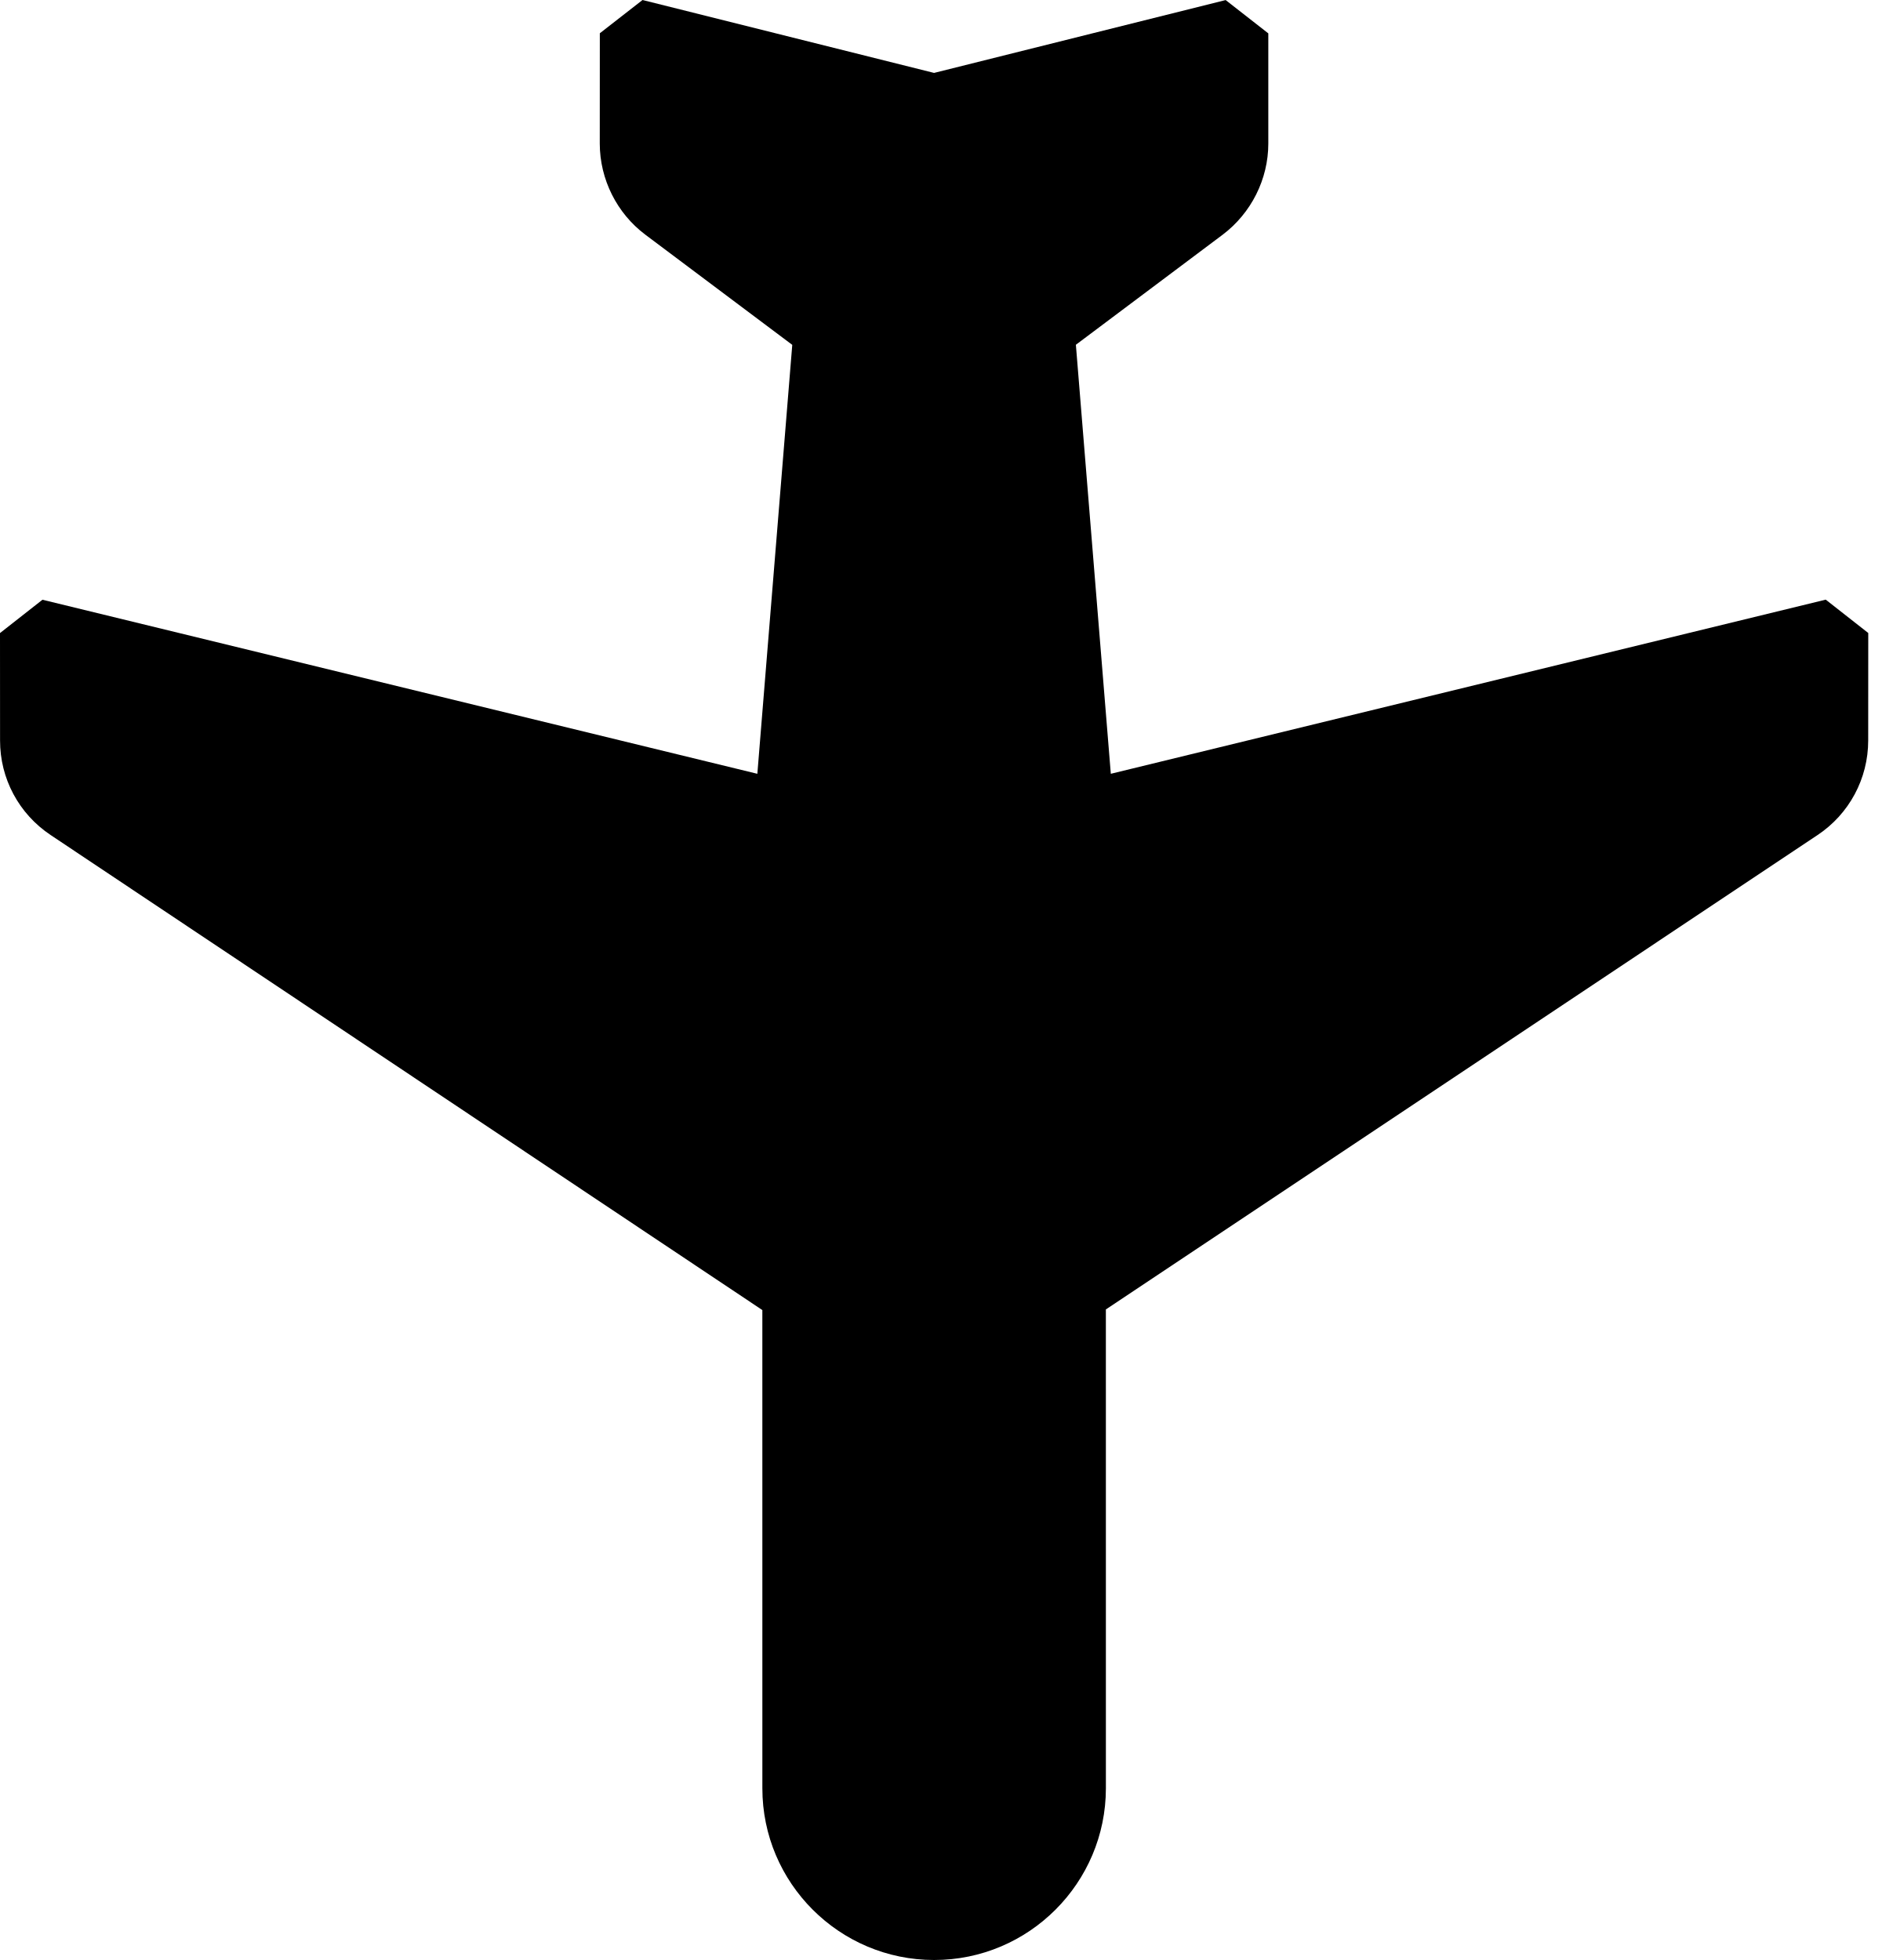
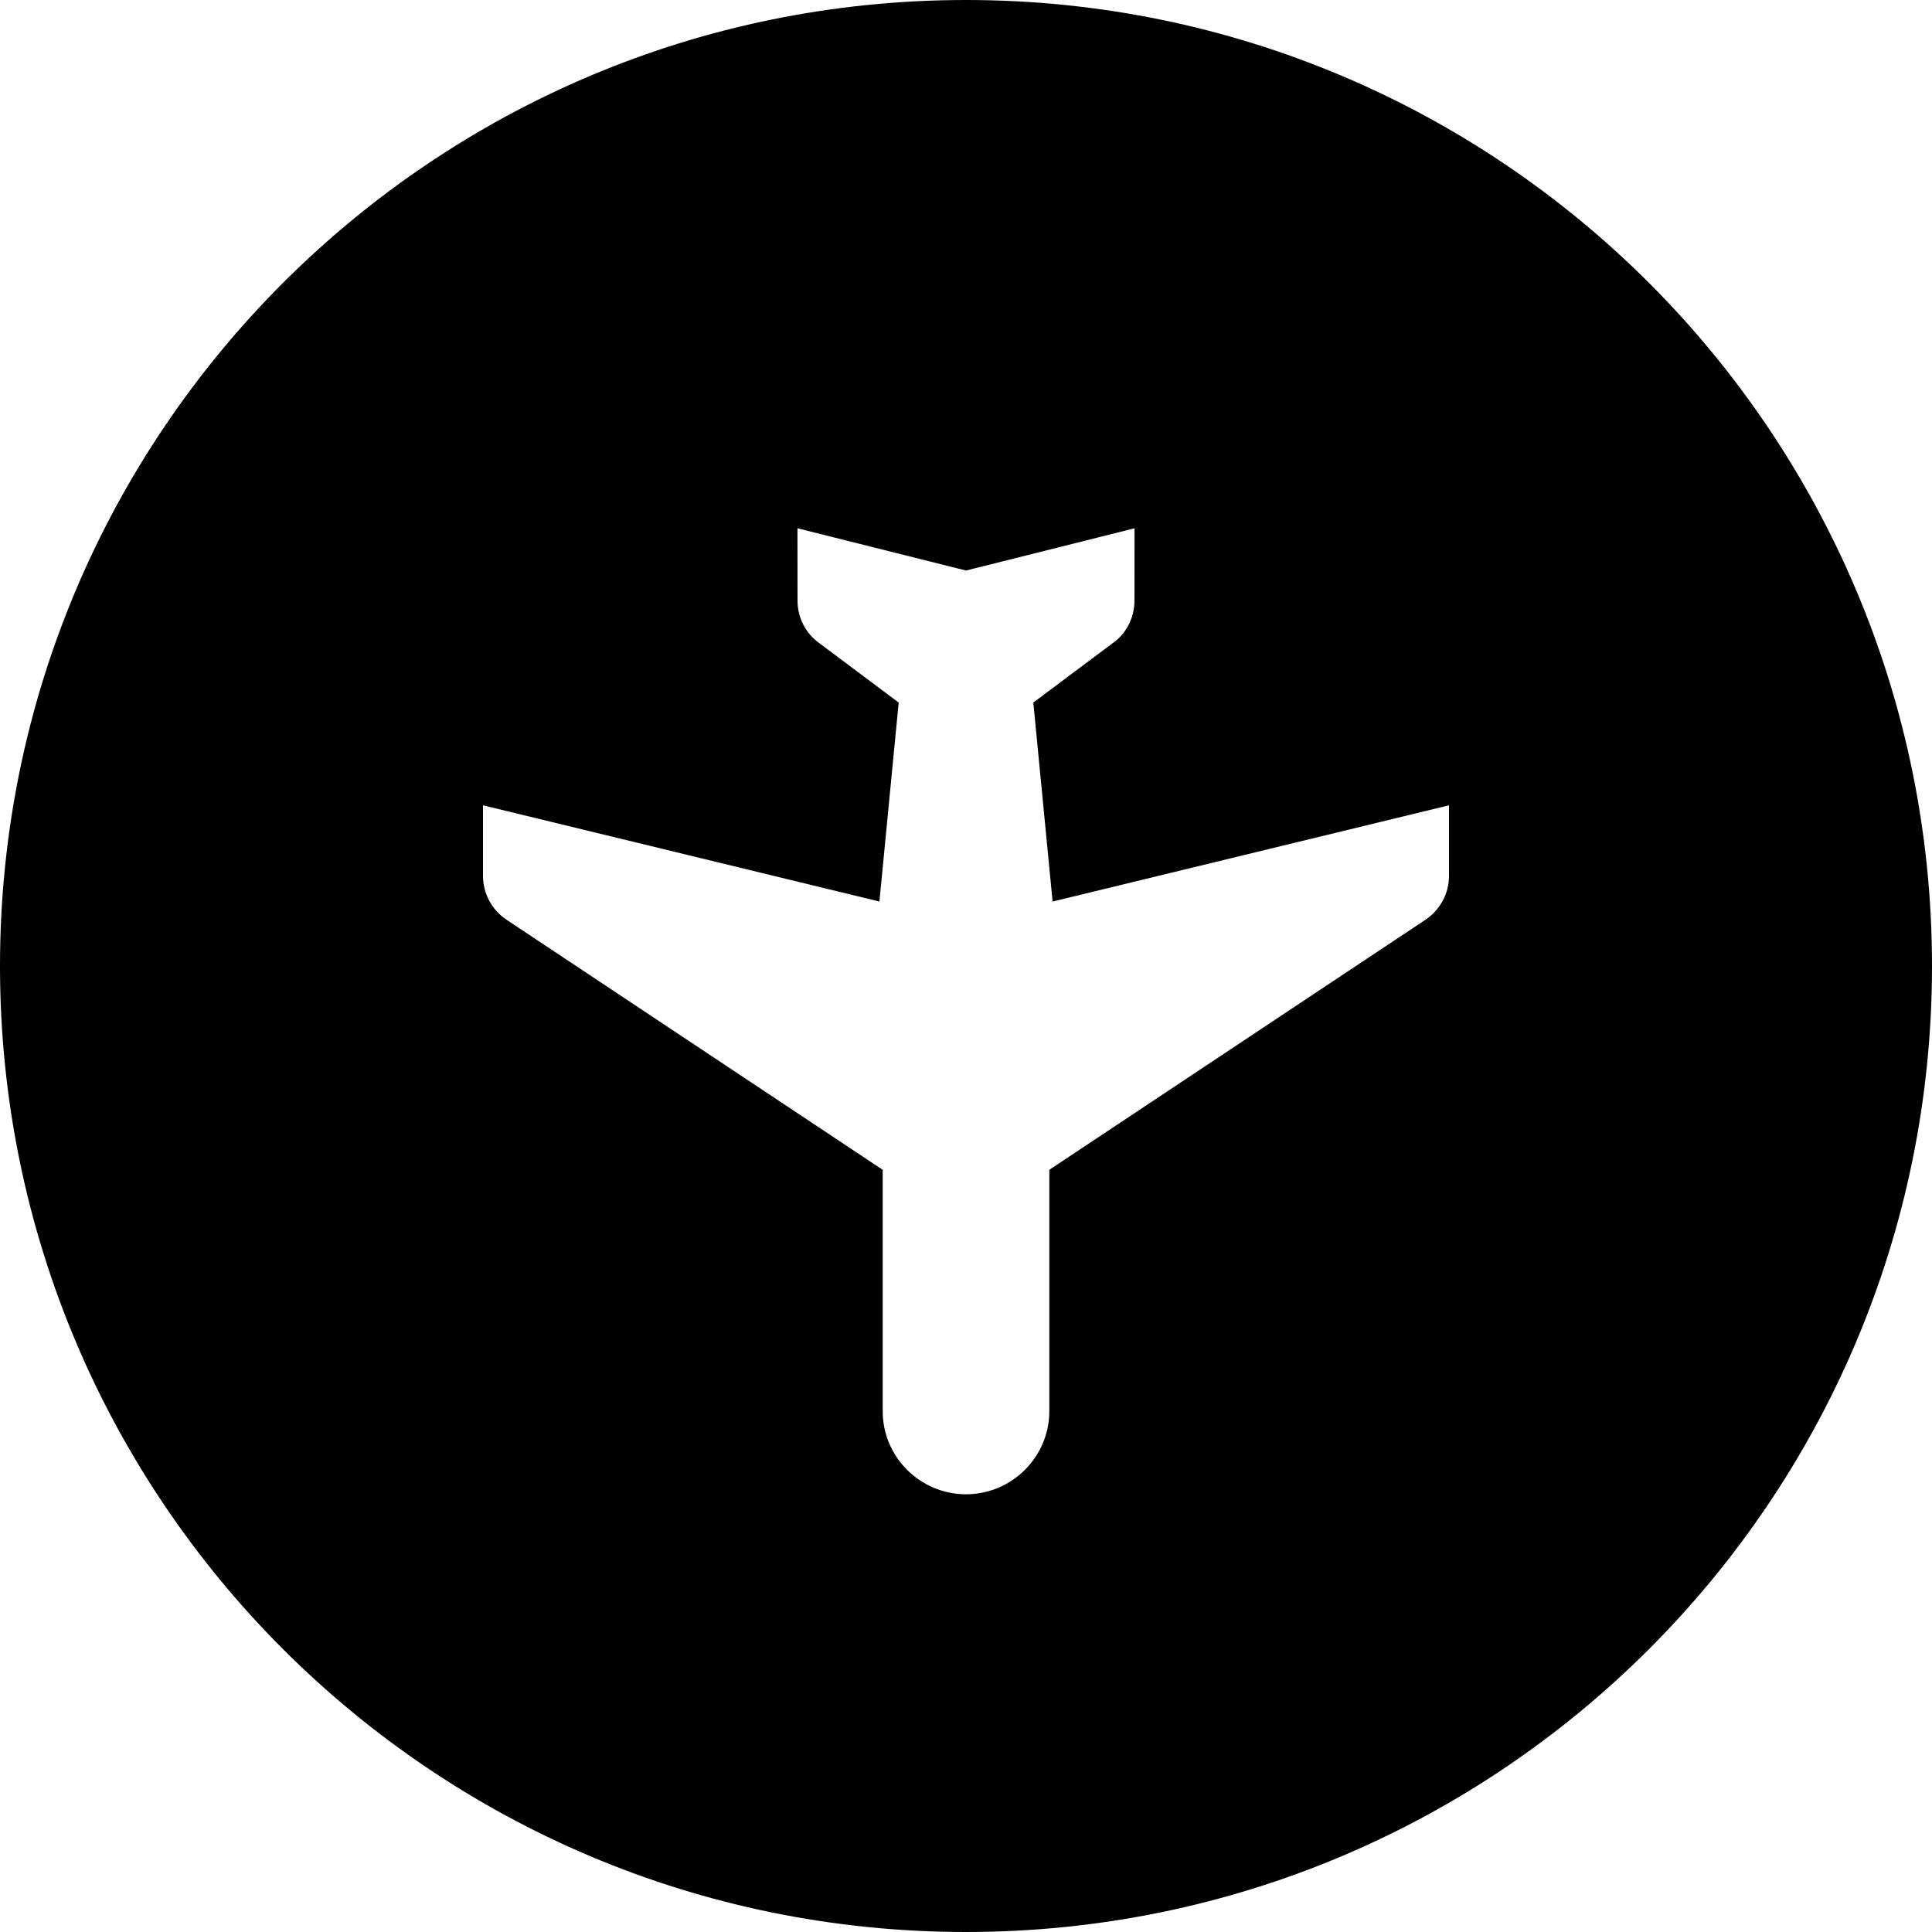
- <svg xmlns="http://www.w3.org/2000/svg" width="96px" height="100px" viewBox="0 0 96 100" version="1.1">
+ <svg xmlns="http://www.w3.org/2000/svg" width="128px" height="128px" viewBox="0 0 128 128" version="1.1">
  <defs />
  <g id="Page-1" stroke="none" stroke-width="1" fill="none" fill-rule="evenodd">
-     <path d="M30.597,1.697 L32.775,1.56319402e-13 L47.646,3.72 L62.52,0.003 L64.696,1.703 L64.696,7.324 C64.696,9.142 63.824,10.872 62.374,11.97 L54.88,17.59 L56.662,39.479 L93.13,30.594 L95.299,32.296 L95.296,37.78 C95.296,39.728 94.325,41.532 92.712,42.605 L56.41,66.808 L56.411,91.238 C56.411,96.065 52.483,100.003 47.648,100 C42.816,100 38.886,96.07 38.888,91.24 L38.887,66.84 L2.582,42.603 C0.964,41.525 -0.002,39.721 0.003,37.778 L3.97903932e-13,32.299 L2.166,30.599 L38.632,39.479 L40.413,17.595 L32.916,11.972 C31.464,10.881 30.597,9.147 30.594,7.33 L30.597,1.697 Z" id="Combined-Shape" fill="#000000" />
+     <g id="agw-nav-plane" fill="#000000">
+       <path d="M64,128 C28.654,128 0,99.346 0,64 C0,28.654 28.654,0 64,0 C99.346,0 128,28.654 128,64 C128,99.346 99.346,128 64,128 Z M63.997,99 L64.001,99 L64.003,99 C67.048,98.994 69.522,96.522 69.52,93.488 L69.52,77.504 L94.439,60.937 C95.418,60.282 96,59.196 96,58.027 L96,55.819 L96,53.353 L93.604,53.935 L69.737,59.729 L68.46,46.546 L73.758,42.582 C74.632,41.962 75.169,40.897 75.162,39.765 L75.164,37.487 L75.165,35 L72.754,35.605 L64.001,37.799 L55.248,35.605 L52.834,35 L52.836,37.487 L52.838,39.781 C52.83,40.897 53.369,41.96 54.279,42.609 L59.54,46.546 L58.264,59.729 L34.396,53.935 L32,53.353 L32,55.819 L32,58.027 C32,59.196 32.582,60.282 33.557,60.933 L58.482,77.504 L58.482,93.49 C58.478,96.522 60.953,98.994 63.997,99 Z" id="Combined-Shape" />
+     </g>
  </g>
</svg>
